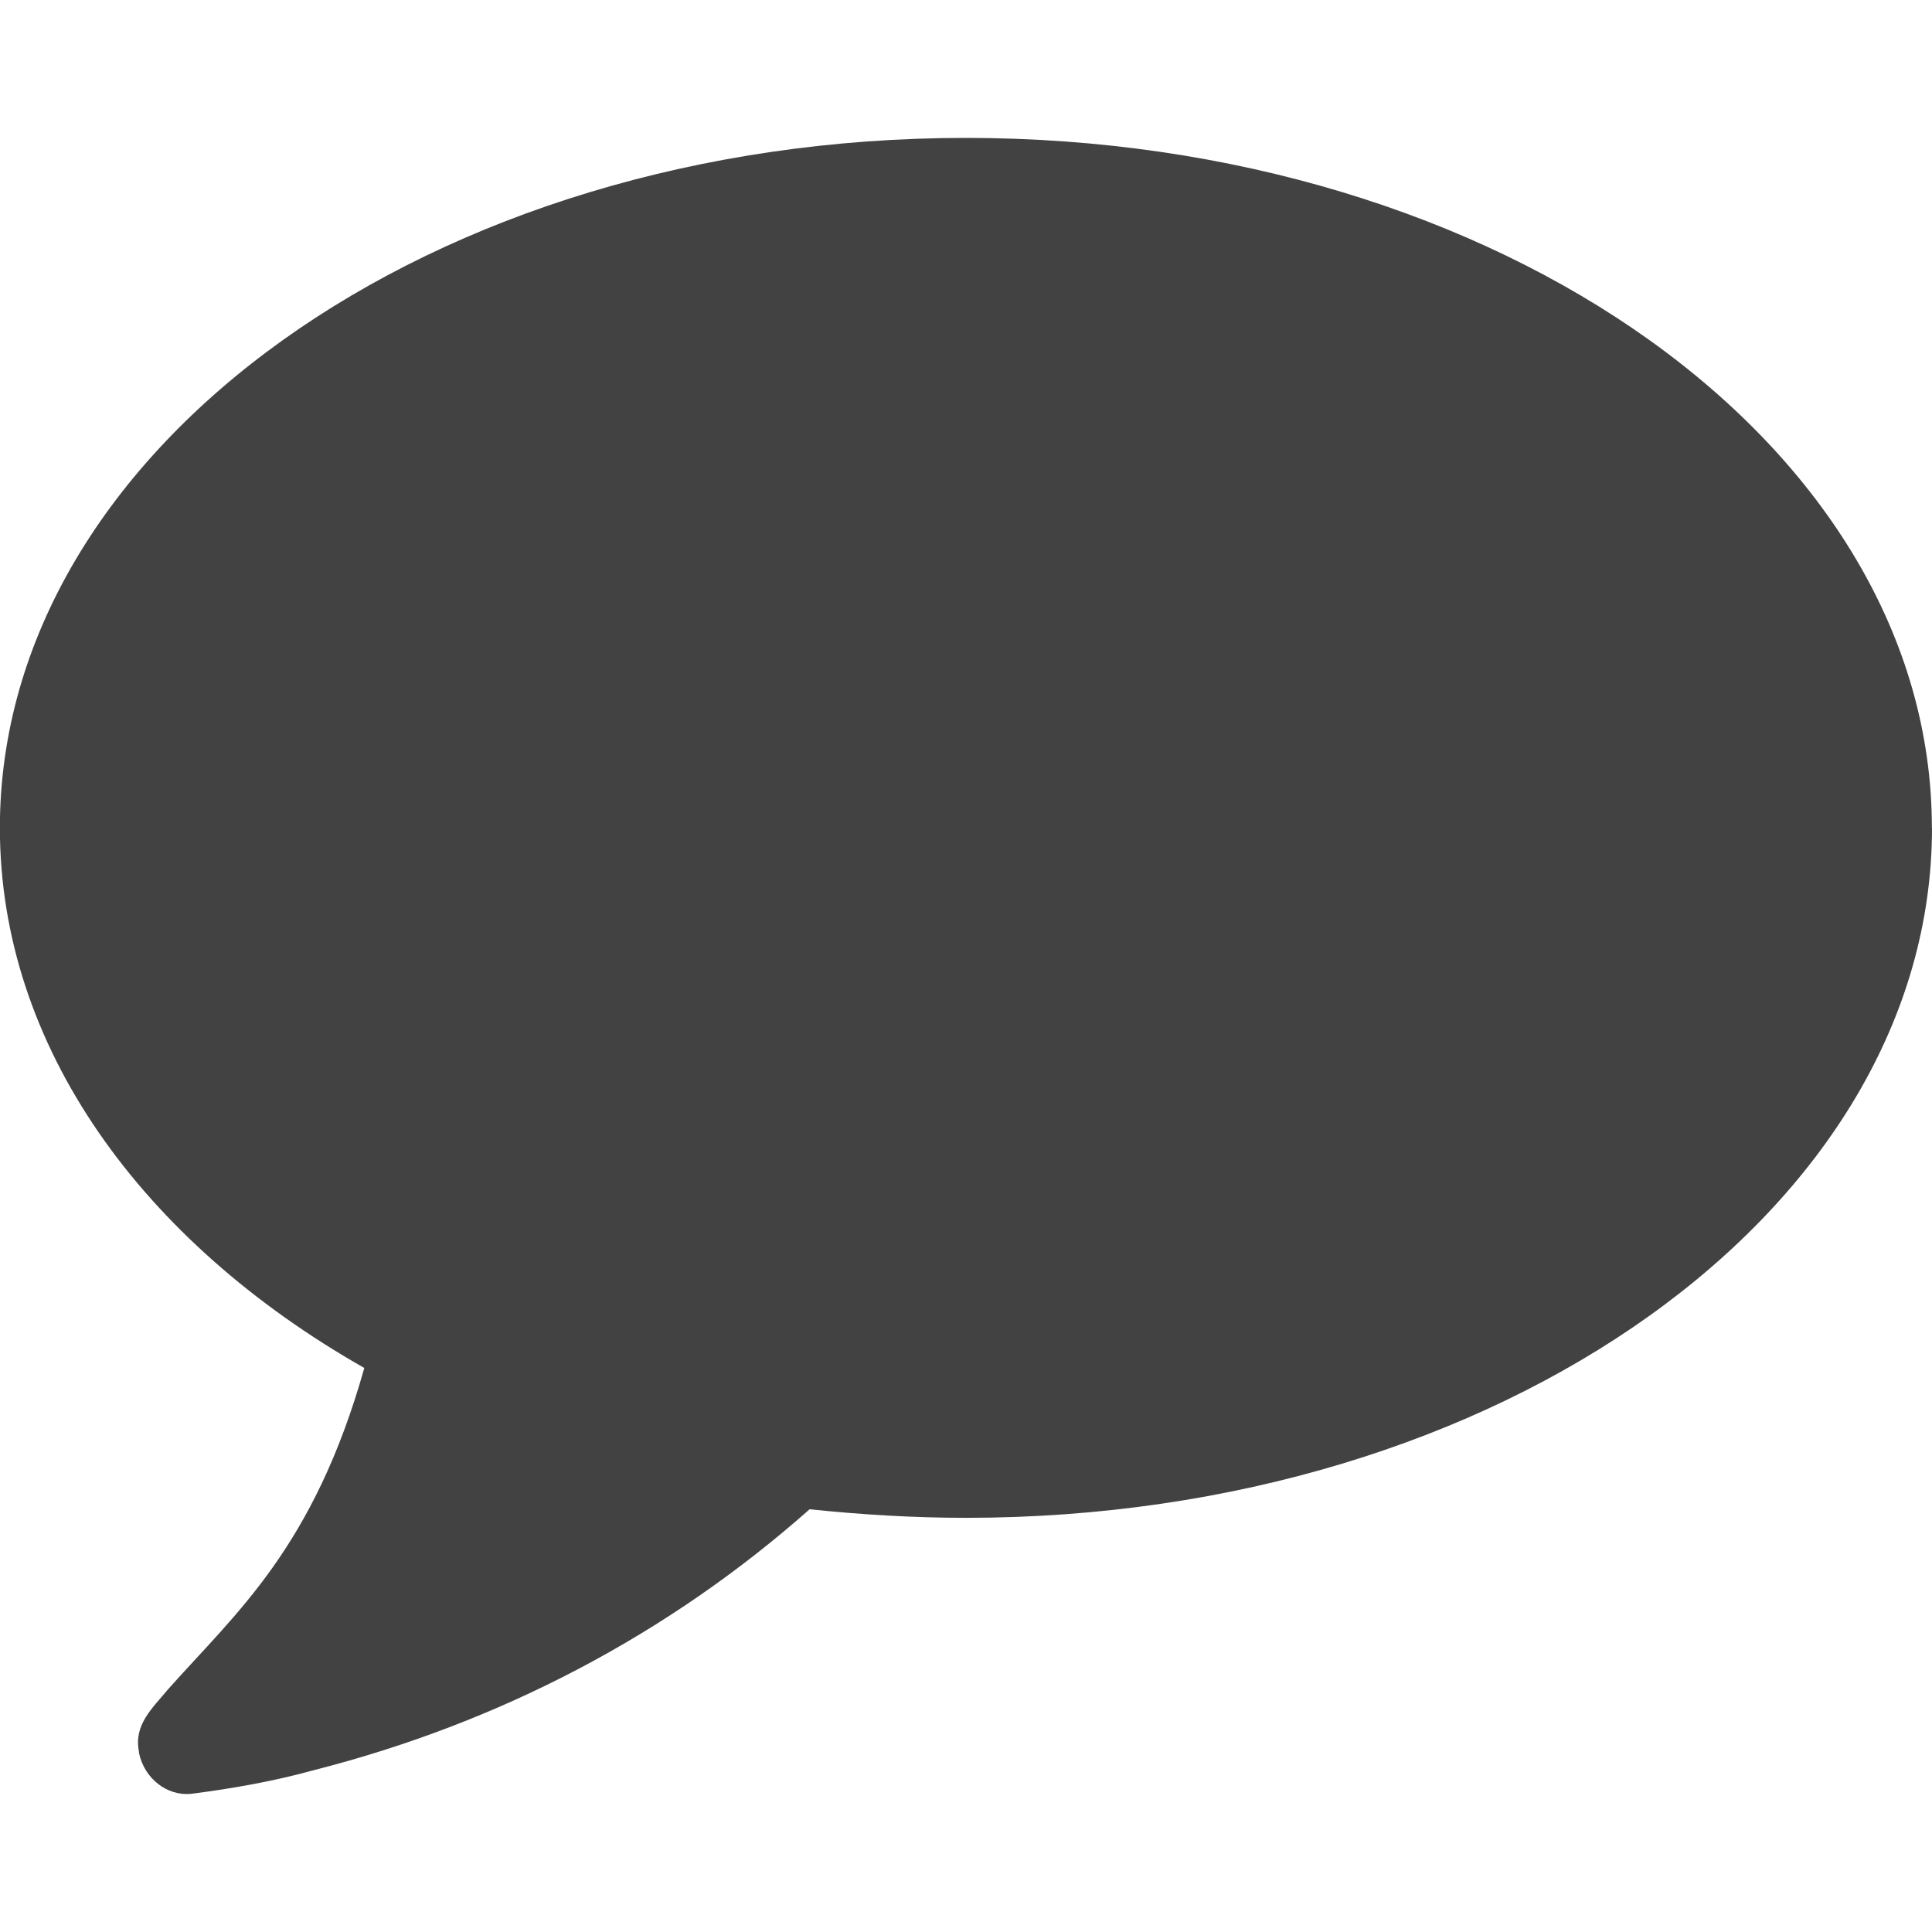
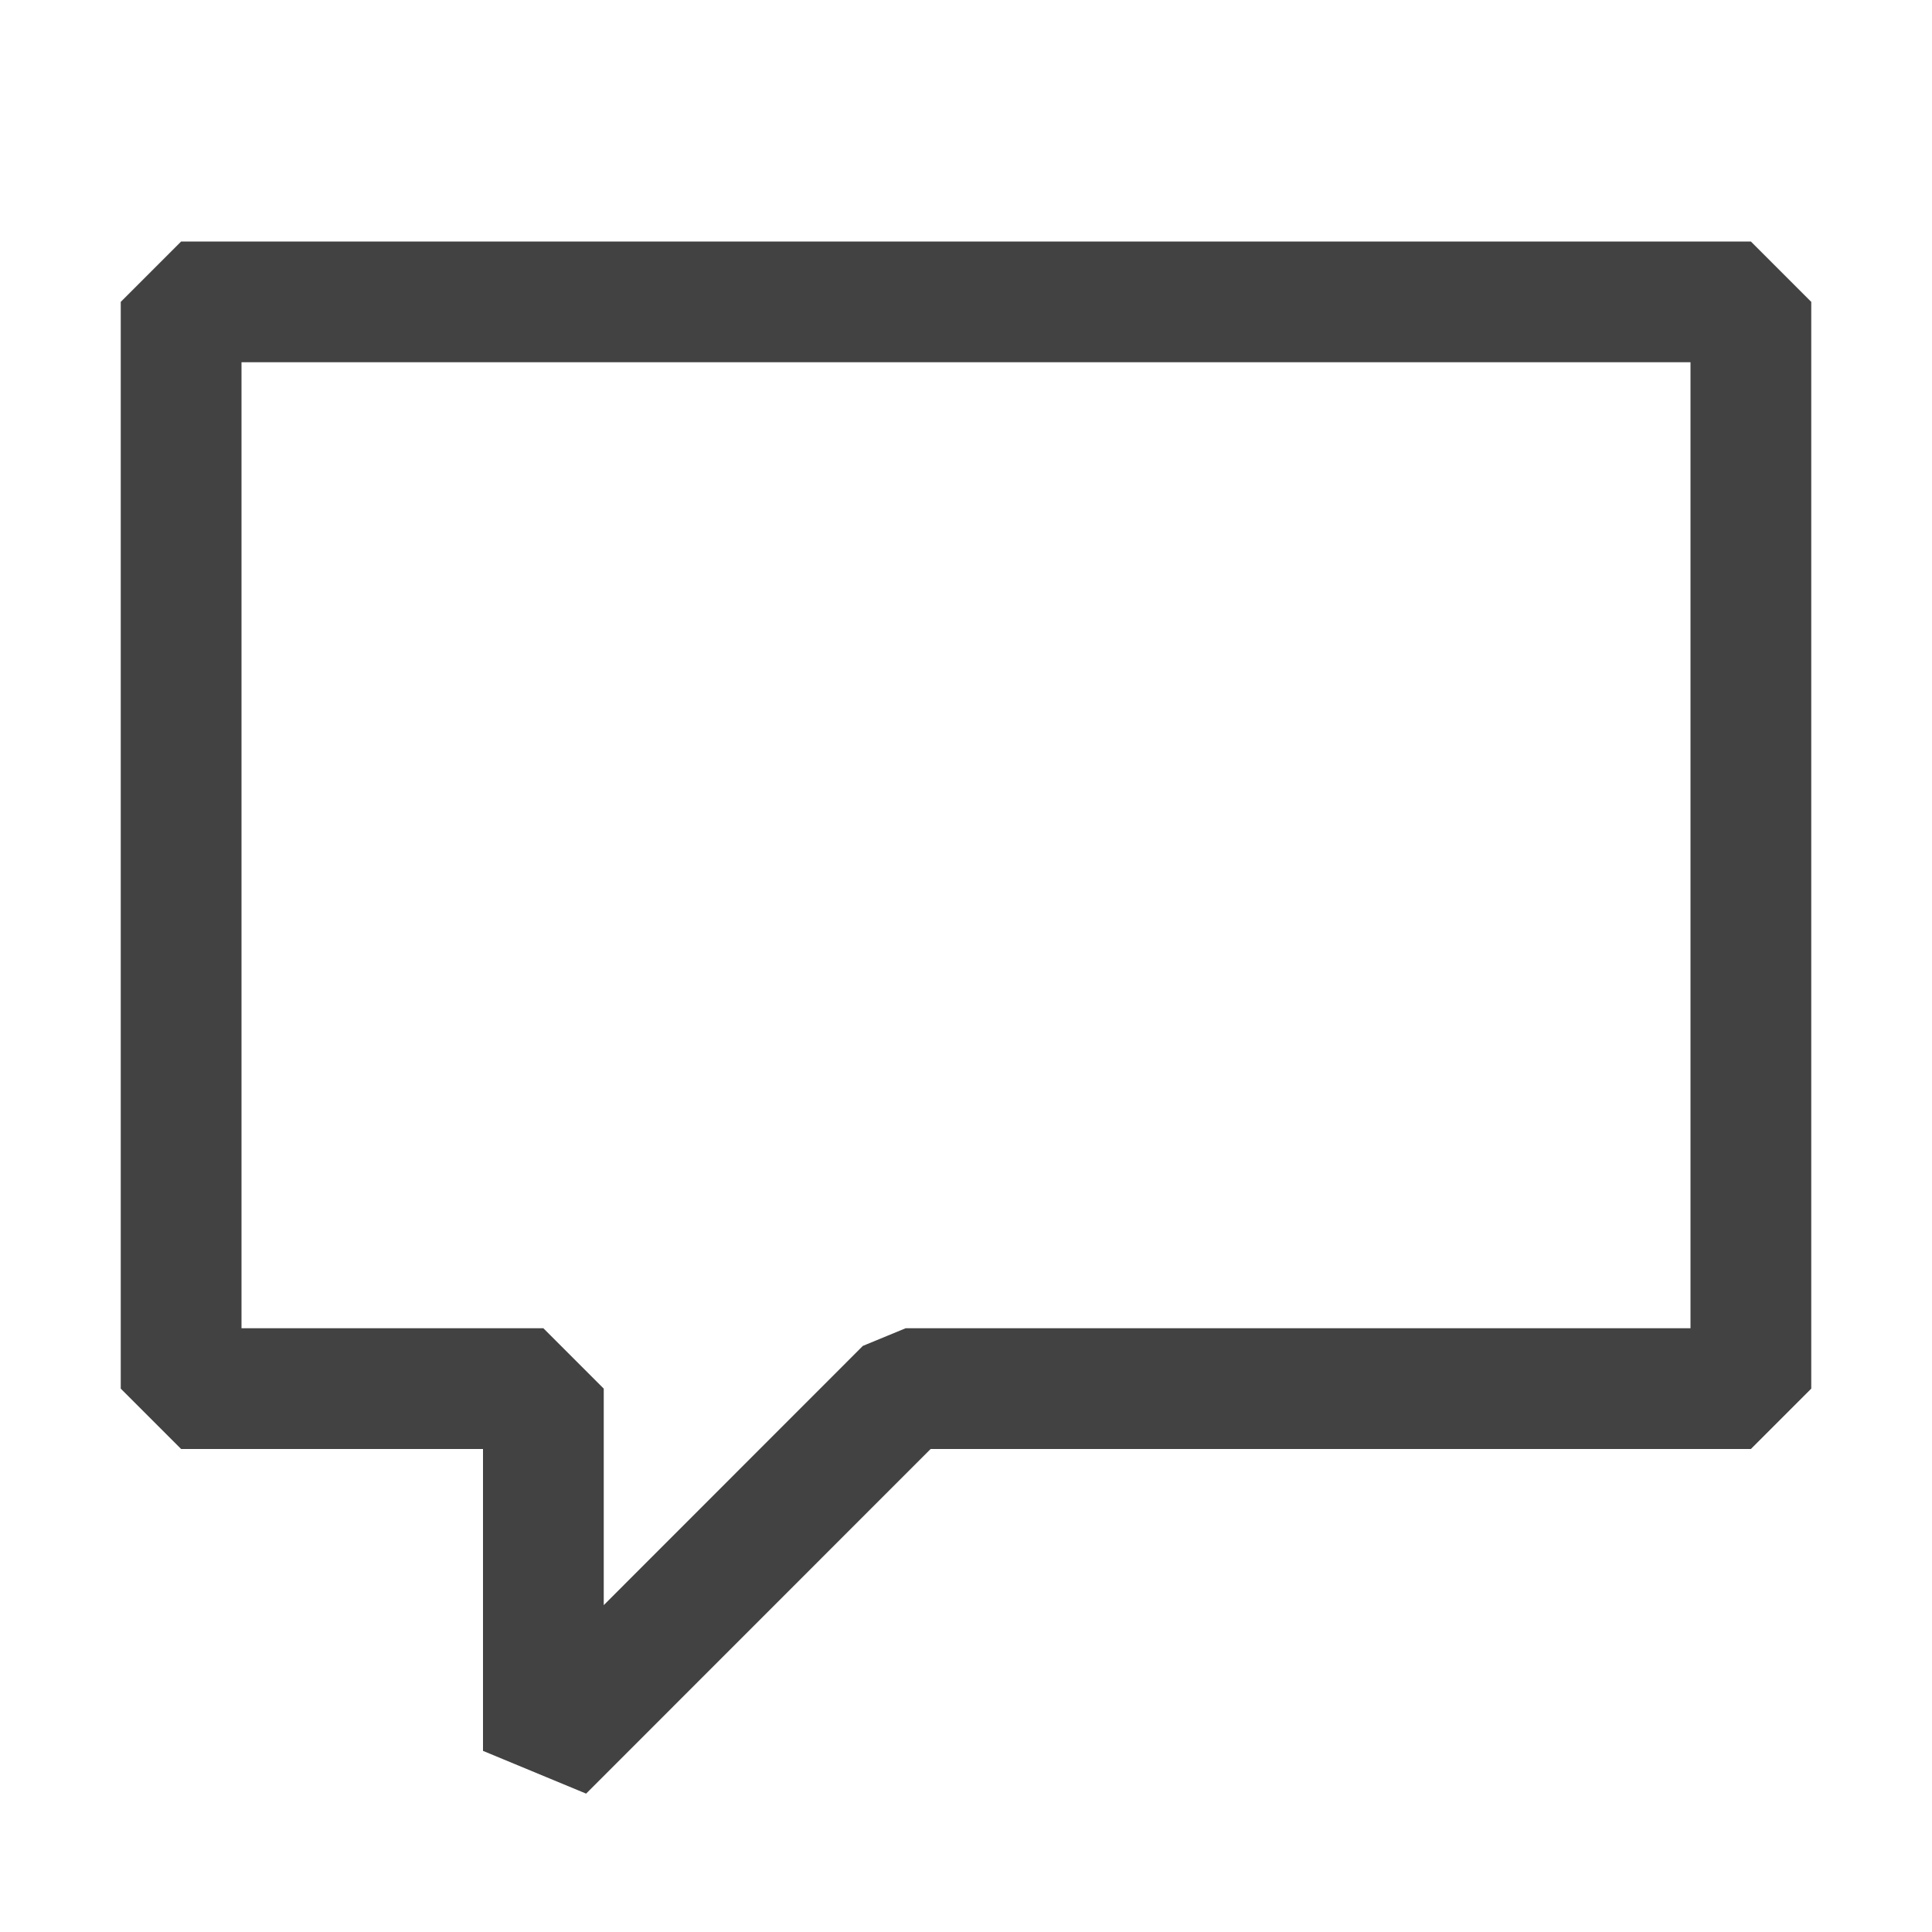
- <svg xmlns="http://www.w3.org/2000/svg" version="1.1" width="16" height="16" viewBox="0 0 16 16">
-   <path fill="#424242" d="M16 6.856c0 3.161-3.58 5.714-8 5.714-0.438 0-0.875-0.027-1.295-0.071-1.17 1.036-2.563 1.768-4.107 2.161-0.321 0.089-0.67 0.152-1.018 0.196-0.196 0.018-0.384-0.125-0.429-0.339v-0.009c-0.045-0.223 0.107-0.357 0.241-0.518 0.563-0.634 1.205-1.17 1.625-2.661-1.839-1.045-3.018-2.661-3.018-4.473 0-3.152 3.58-5.714 8-5.714s8 2.554 8 5.714z" />
+ <svg xmlns="http://www.w3.org/2000/svg" width="16" height="16" viewBox="0 0 16 16" fill="none">
+   <path d="M14.5 2H1.5L1 2.5V11.5L1.5 12H4V14.5L4.854 14.854L7.707 12H14.5L15 11.5V2.5L14.5 2ZM14 11H7.5L7.146 11.146L5 13.293V11.5L4.5 11H2V3H14V11Z" fill="#424242" />
</svg>
